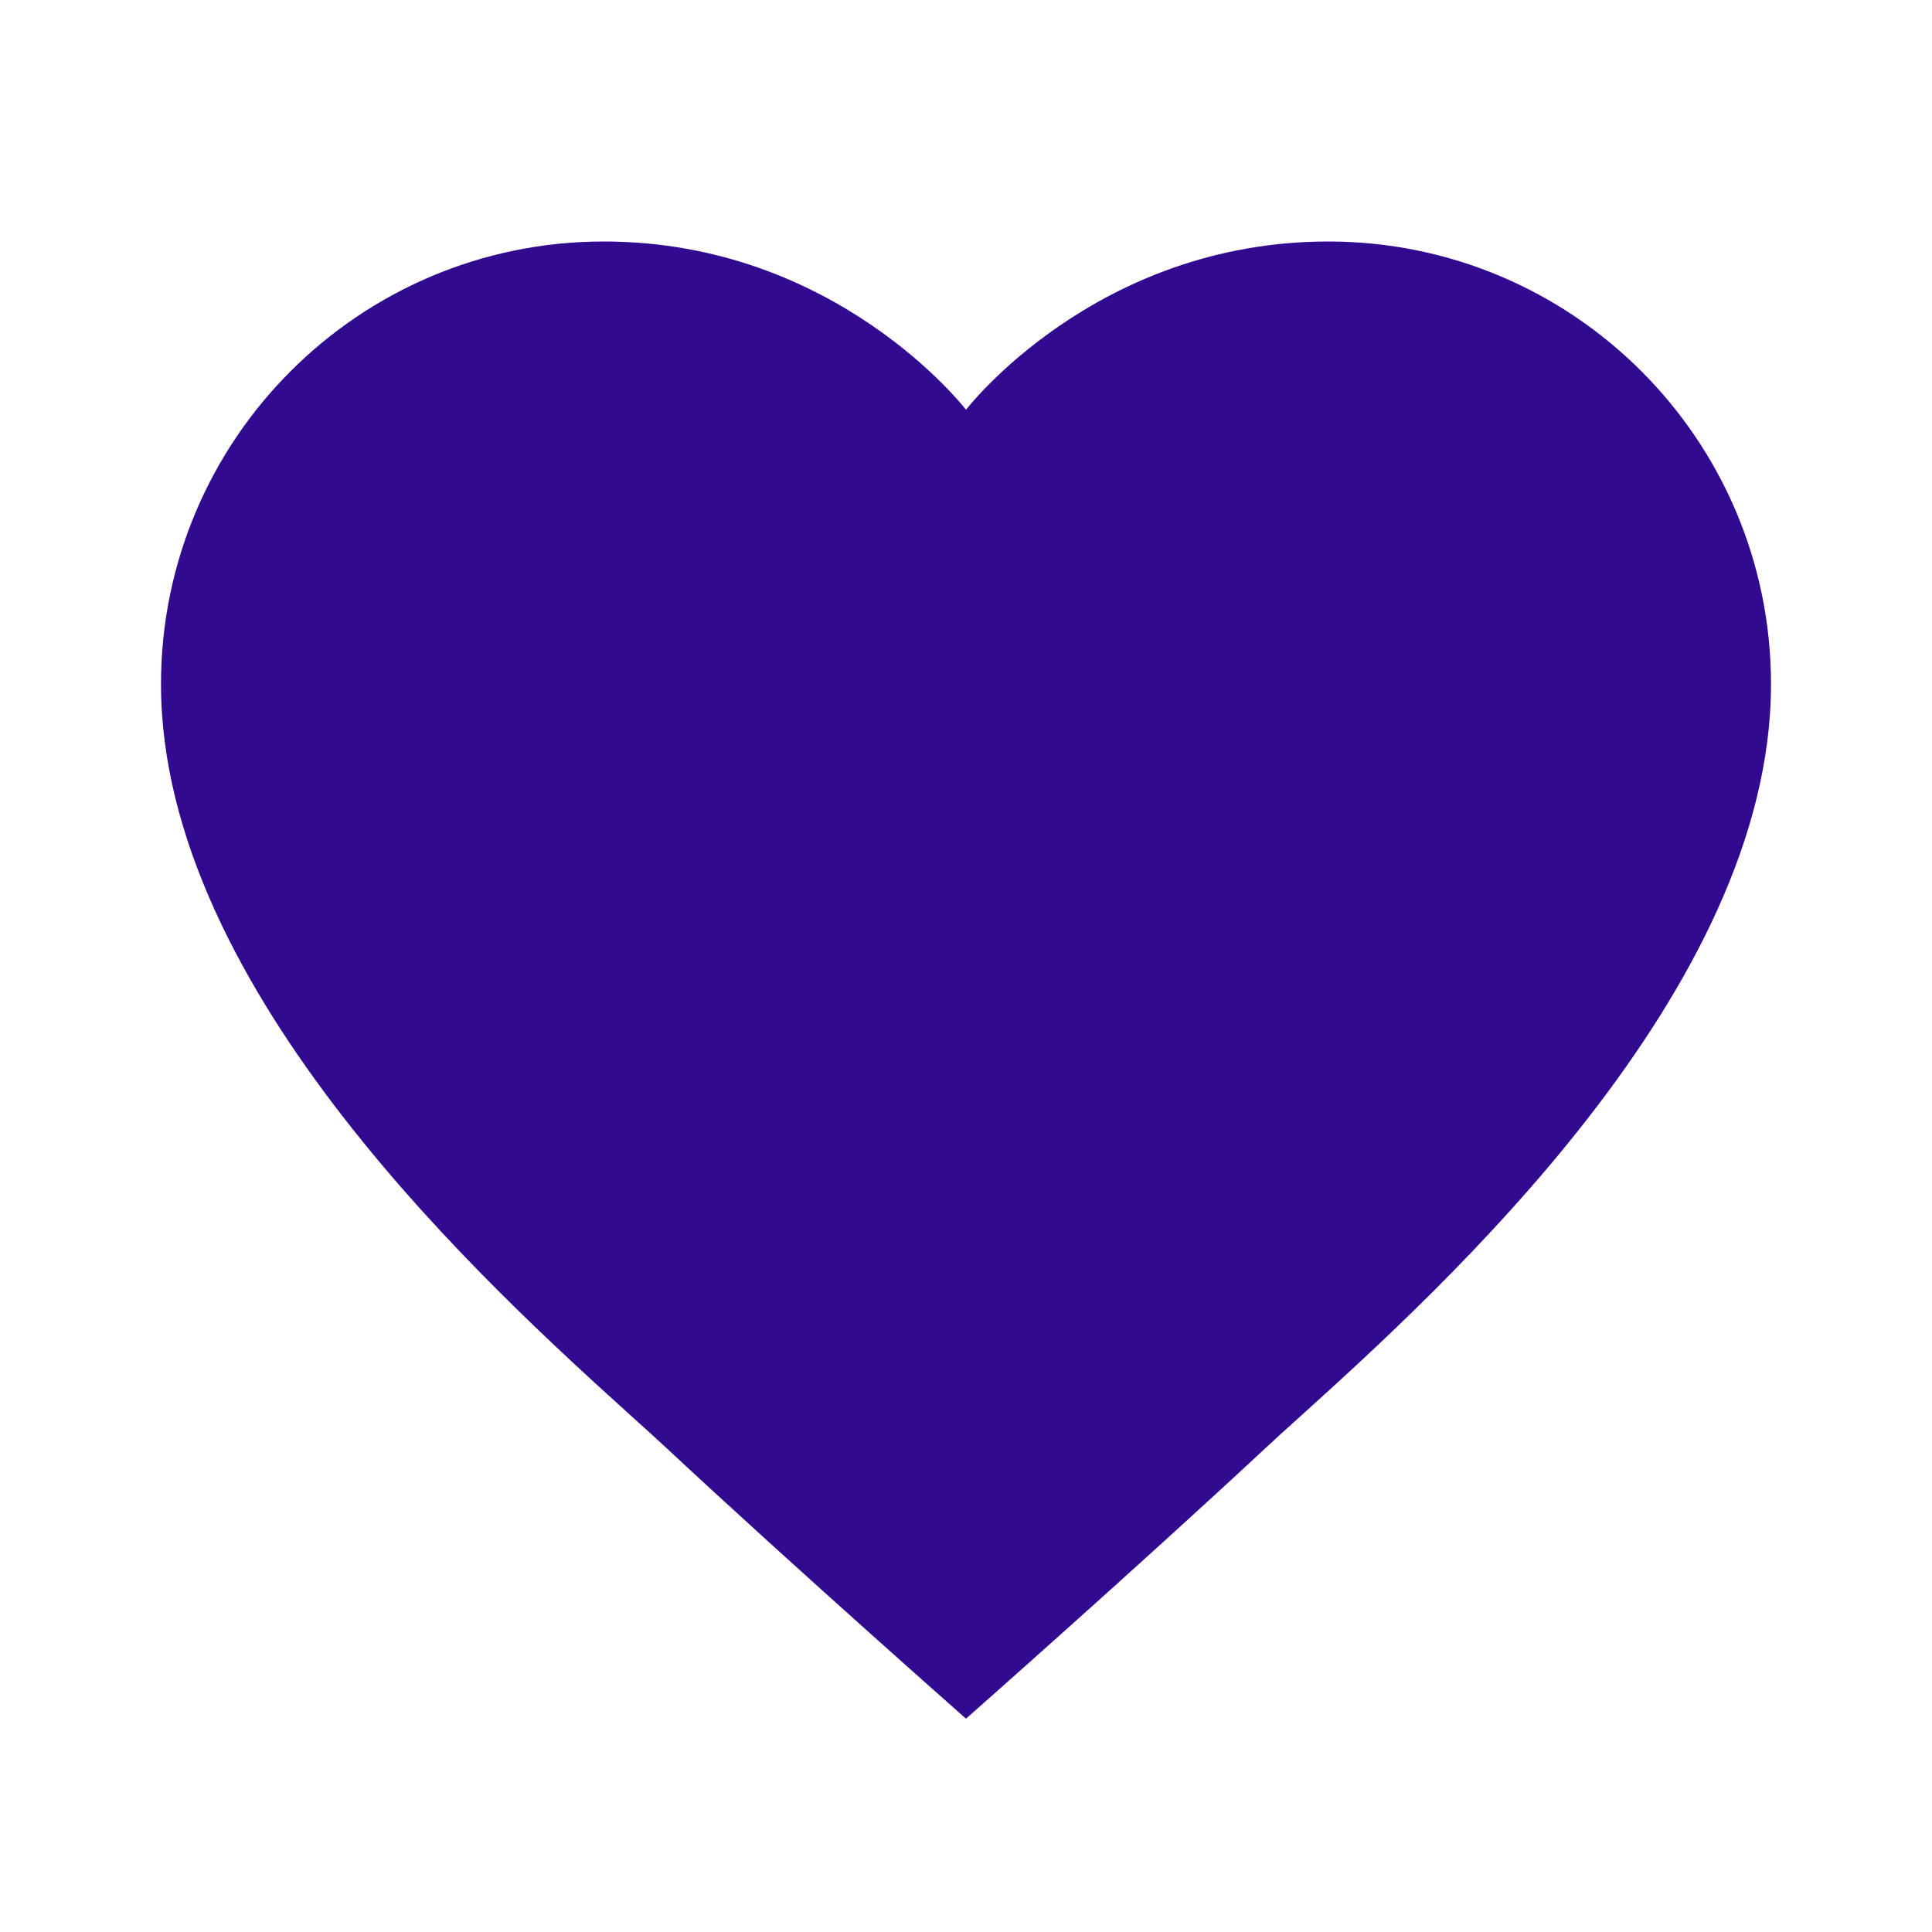
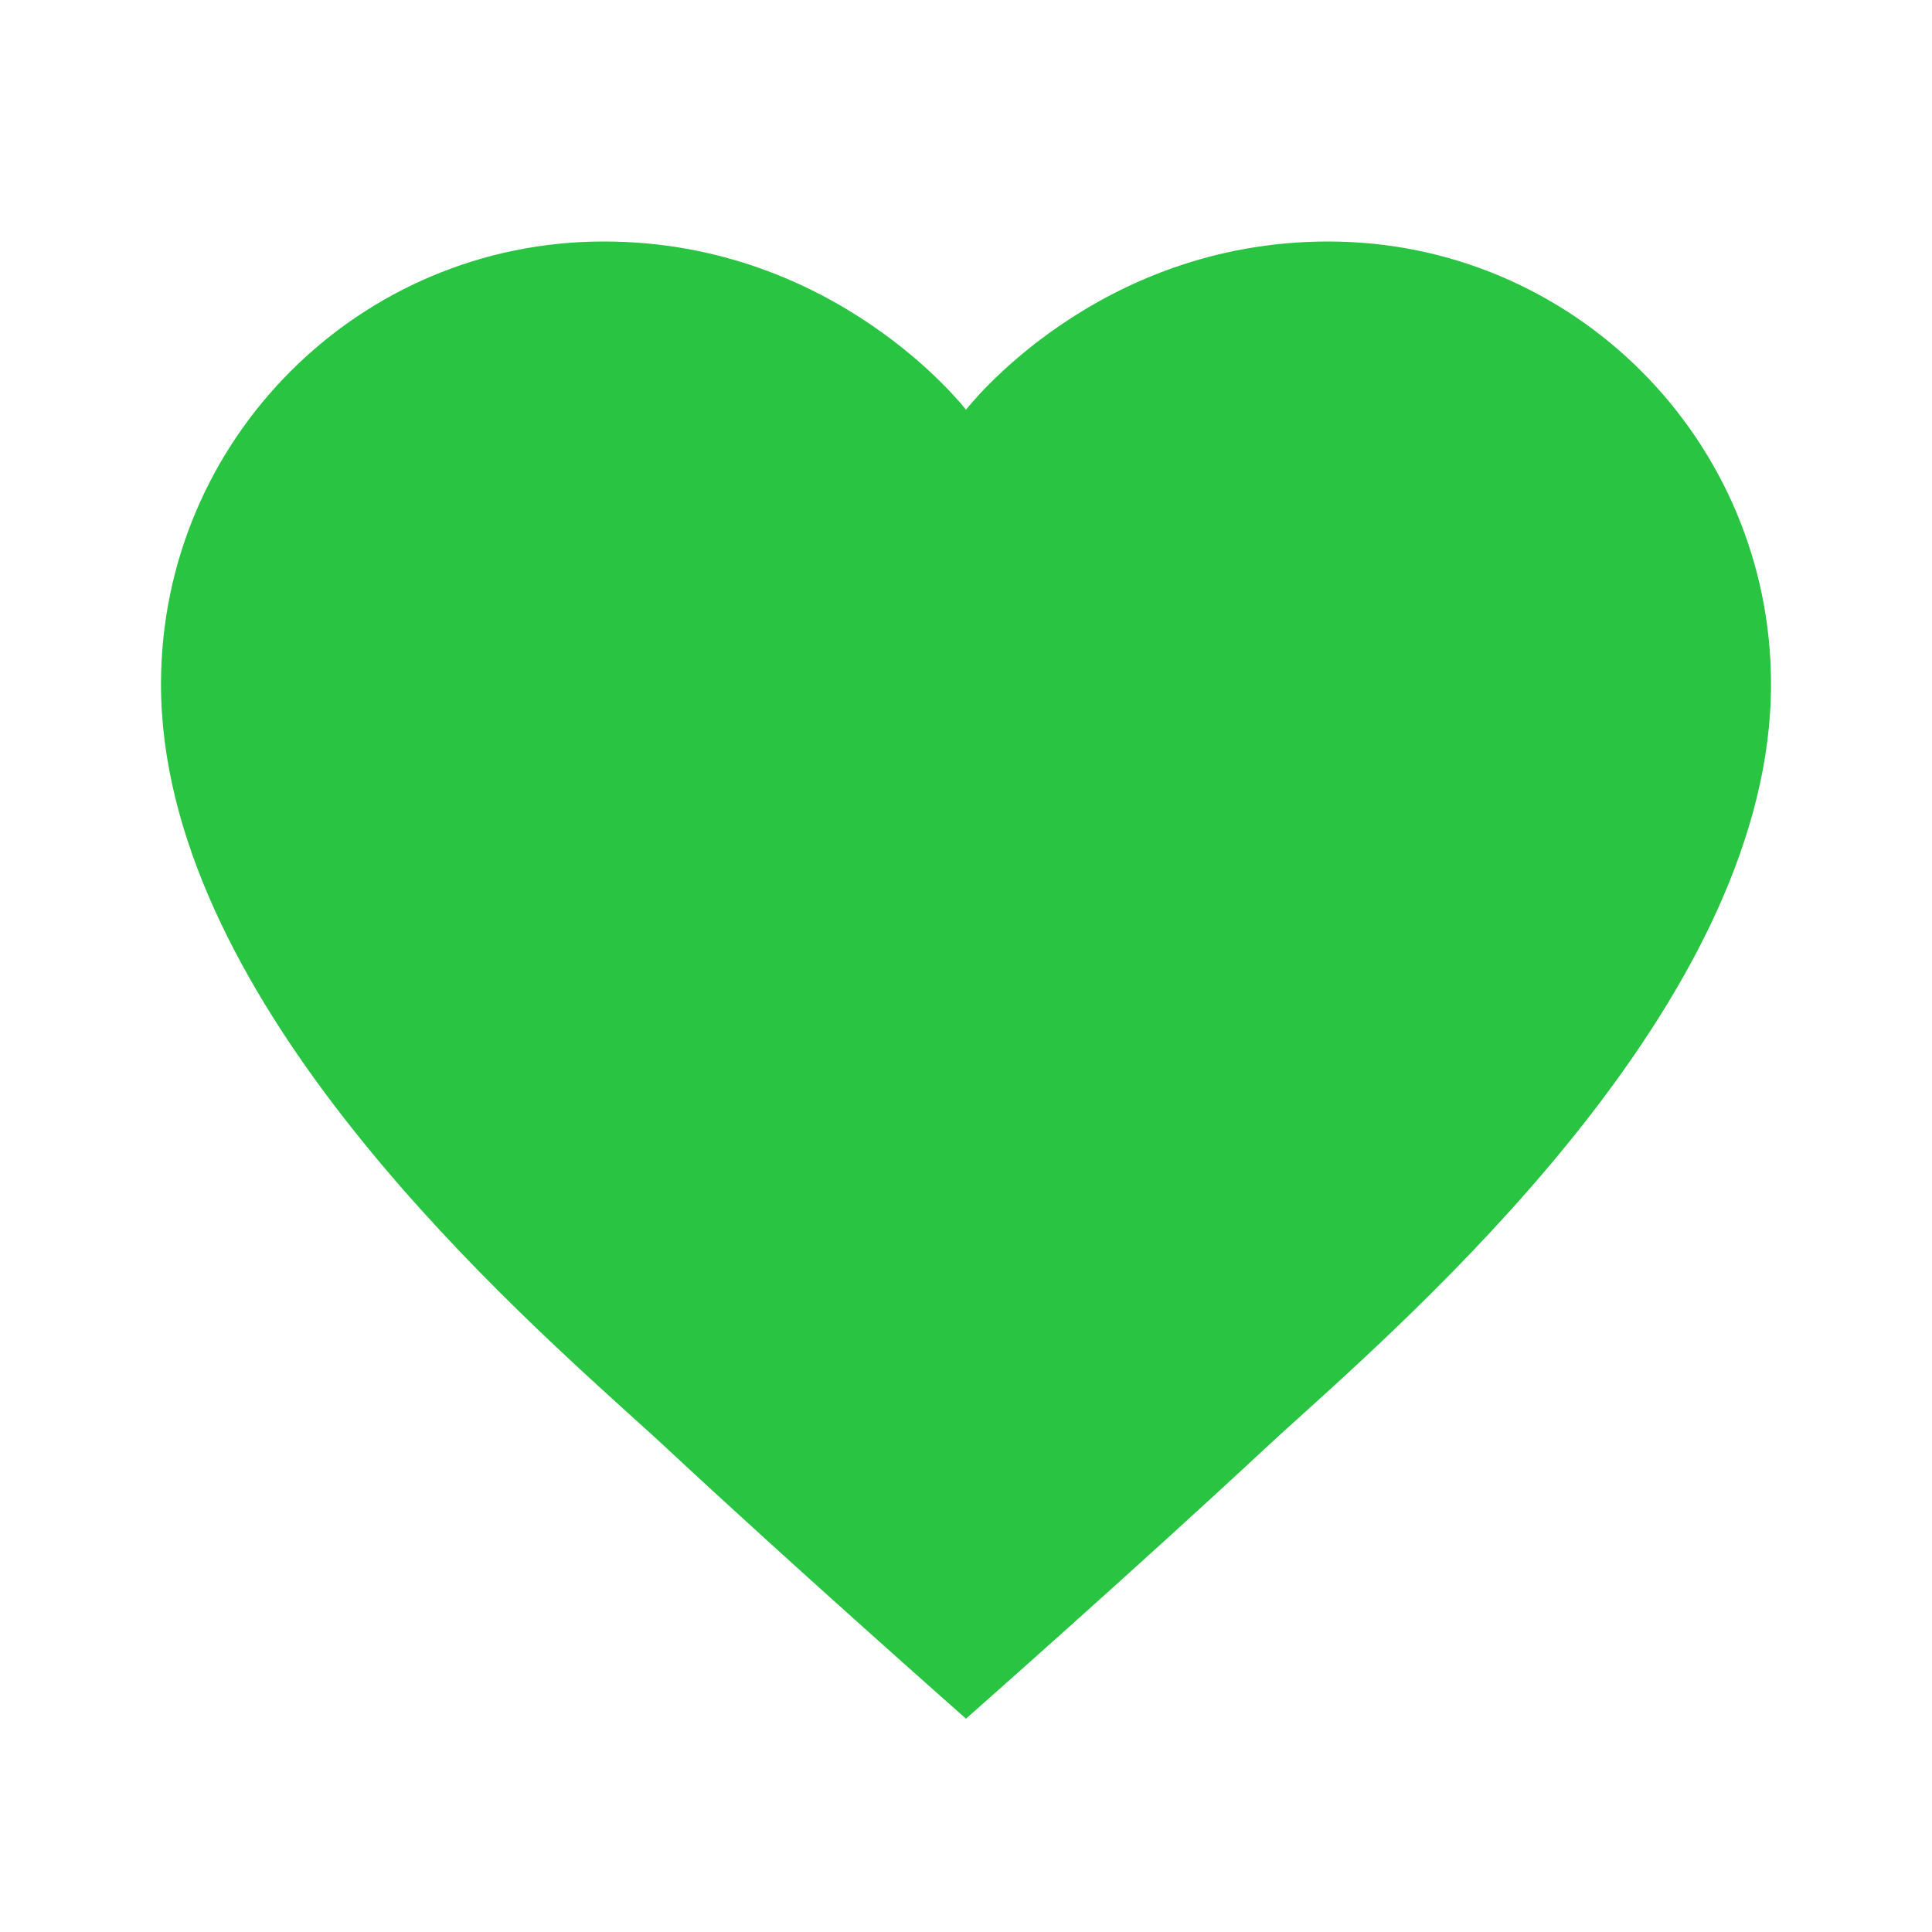
<svg xmlns="http://www.w3.org/2000/svg" width="24" height="24" viewBox="0 0 24 24" fill="none">
-   <path fill-rule="evenodd" clip-rule="evenodd" d="M12 5.09C12 5.09 13.605 3 16.5 3C19.538 3 22 5.462 22 8.5C22 12.305 17.913 16.002 16.156 17.592C15.987 17.744 15.839 17.878 15.719 17.99C14.142 19.46 12 21.35 12 21.35C12 21.35 9.858 19.46 8.281 17.99C8.161 17.878 8.013 17.744 7.844 17.592C6.088 16.002 2 12.305 2 8.5C2 5.462 4.462 3 7.5 3C10.395 3 12 5.09 12 5.09Z" fill="#310A90" />
+   <path fill-rule="evenodd" clip-rule="evenodd" d="M12 5.09C12 5.09 13.605 3 16.5 3C19.538 3 22 5.462 22 8.5C22 12.305 17.913 16.002 16.156 17.592C15.987 17.744 15.839 17.878 15.719 17.99C14.142 19.46 12 21.35 12 21.35C12 21.35 9.858 19.46 8.281 17.99C8.161 17.878 8.013 17.744 7.844 17.592C6.088 16.002 2 12.305 2 8.5C2 5.462 4.462 3 7.5 3C10.395 3 12 5.09 12 5.09Z" fill="#29C442" />
</svg>
